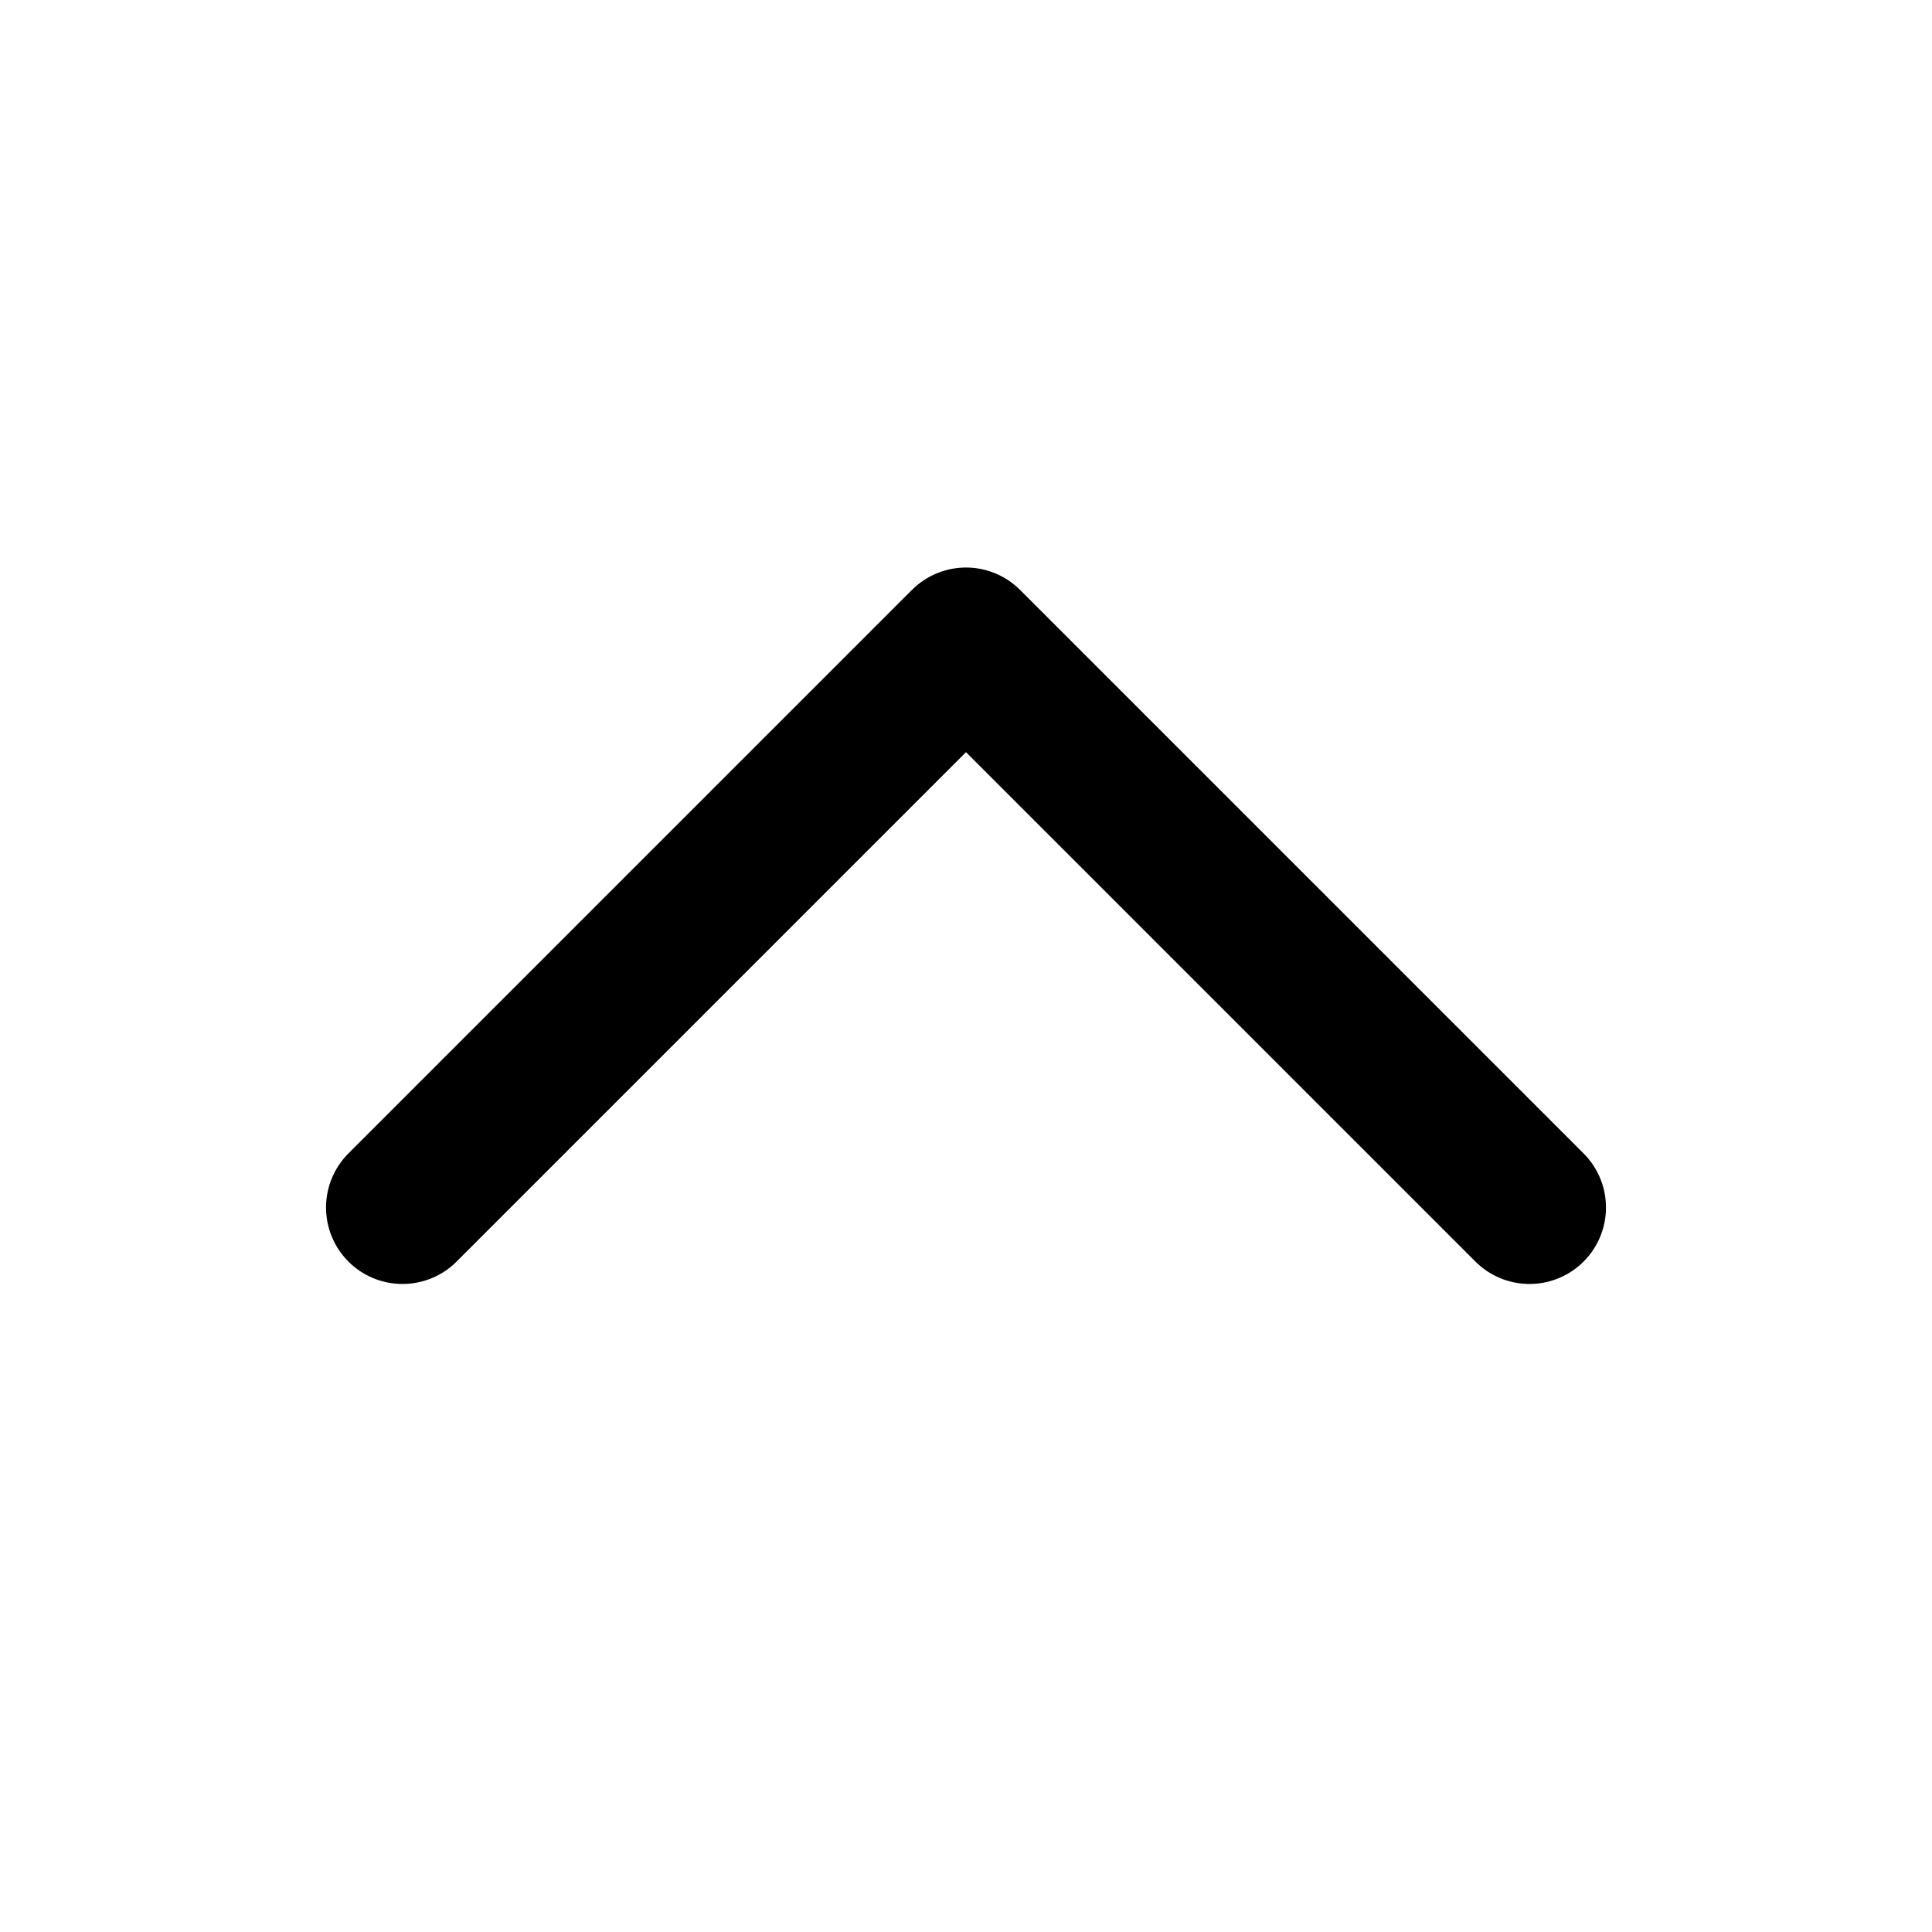
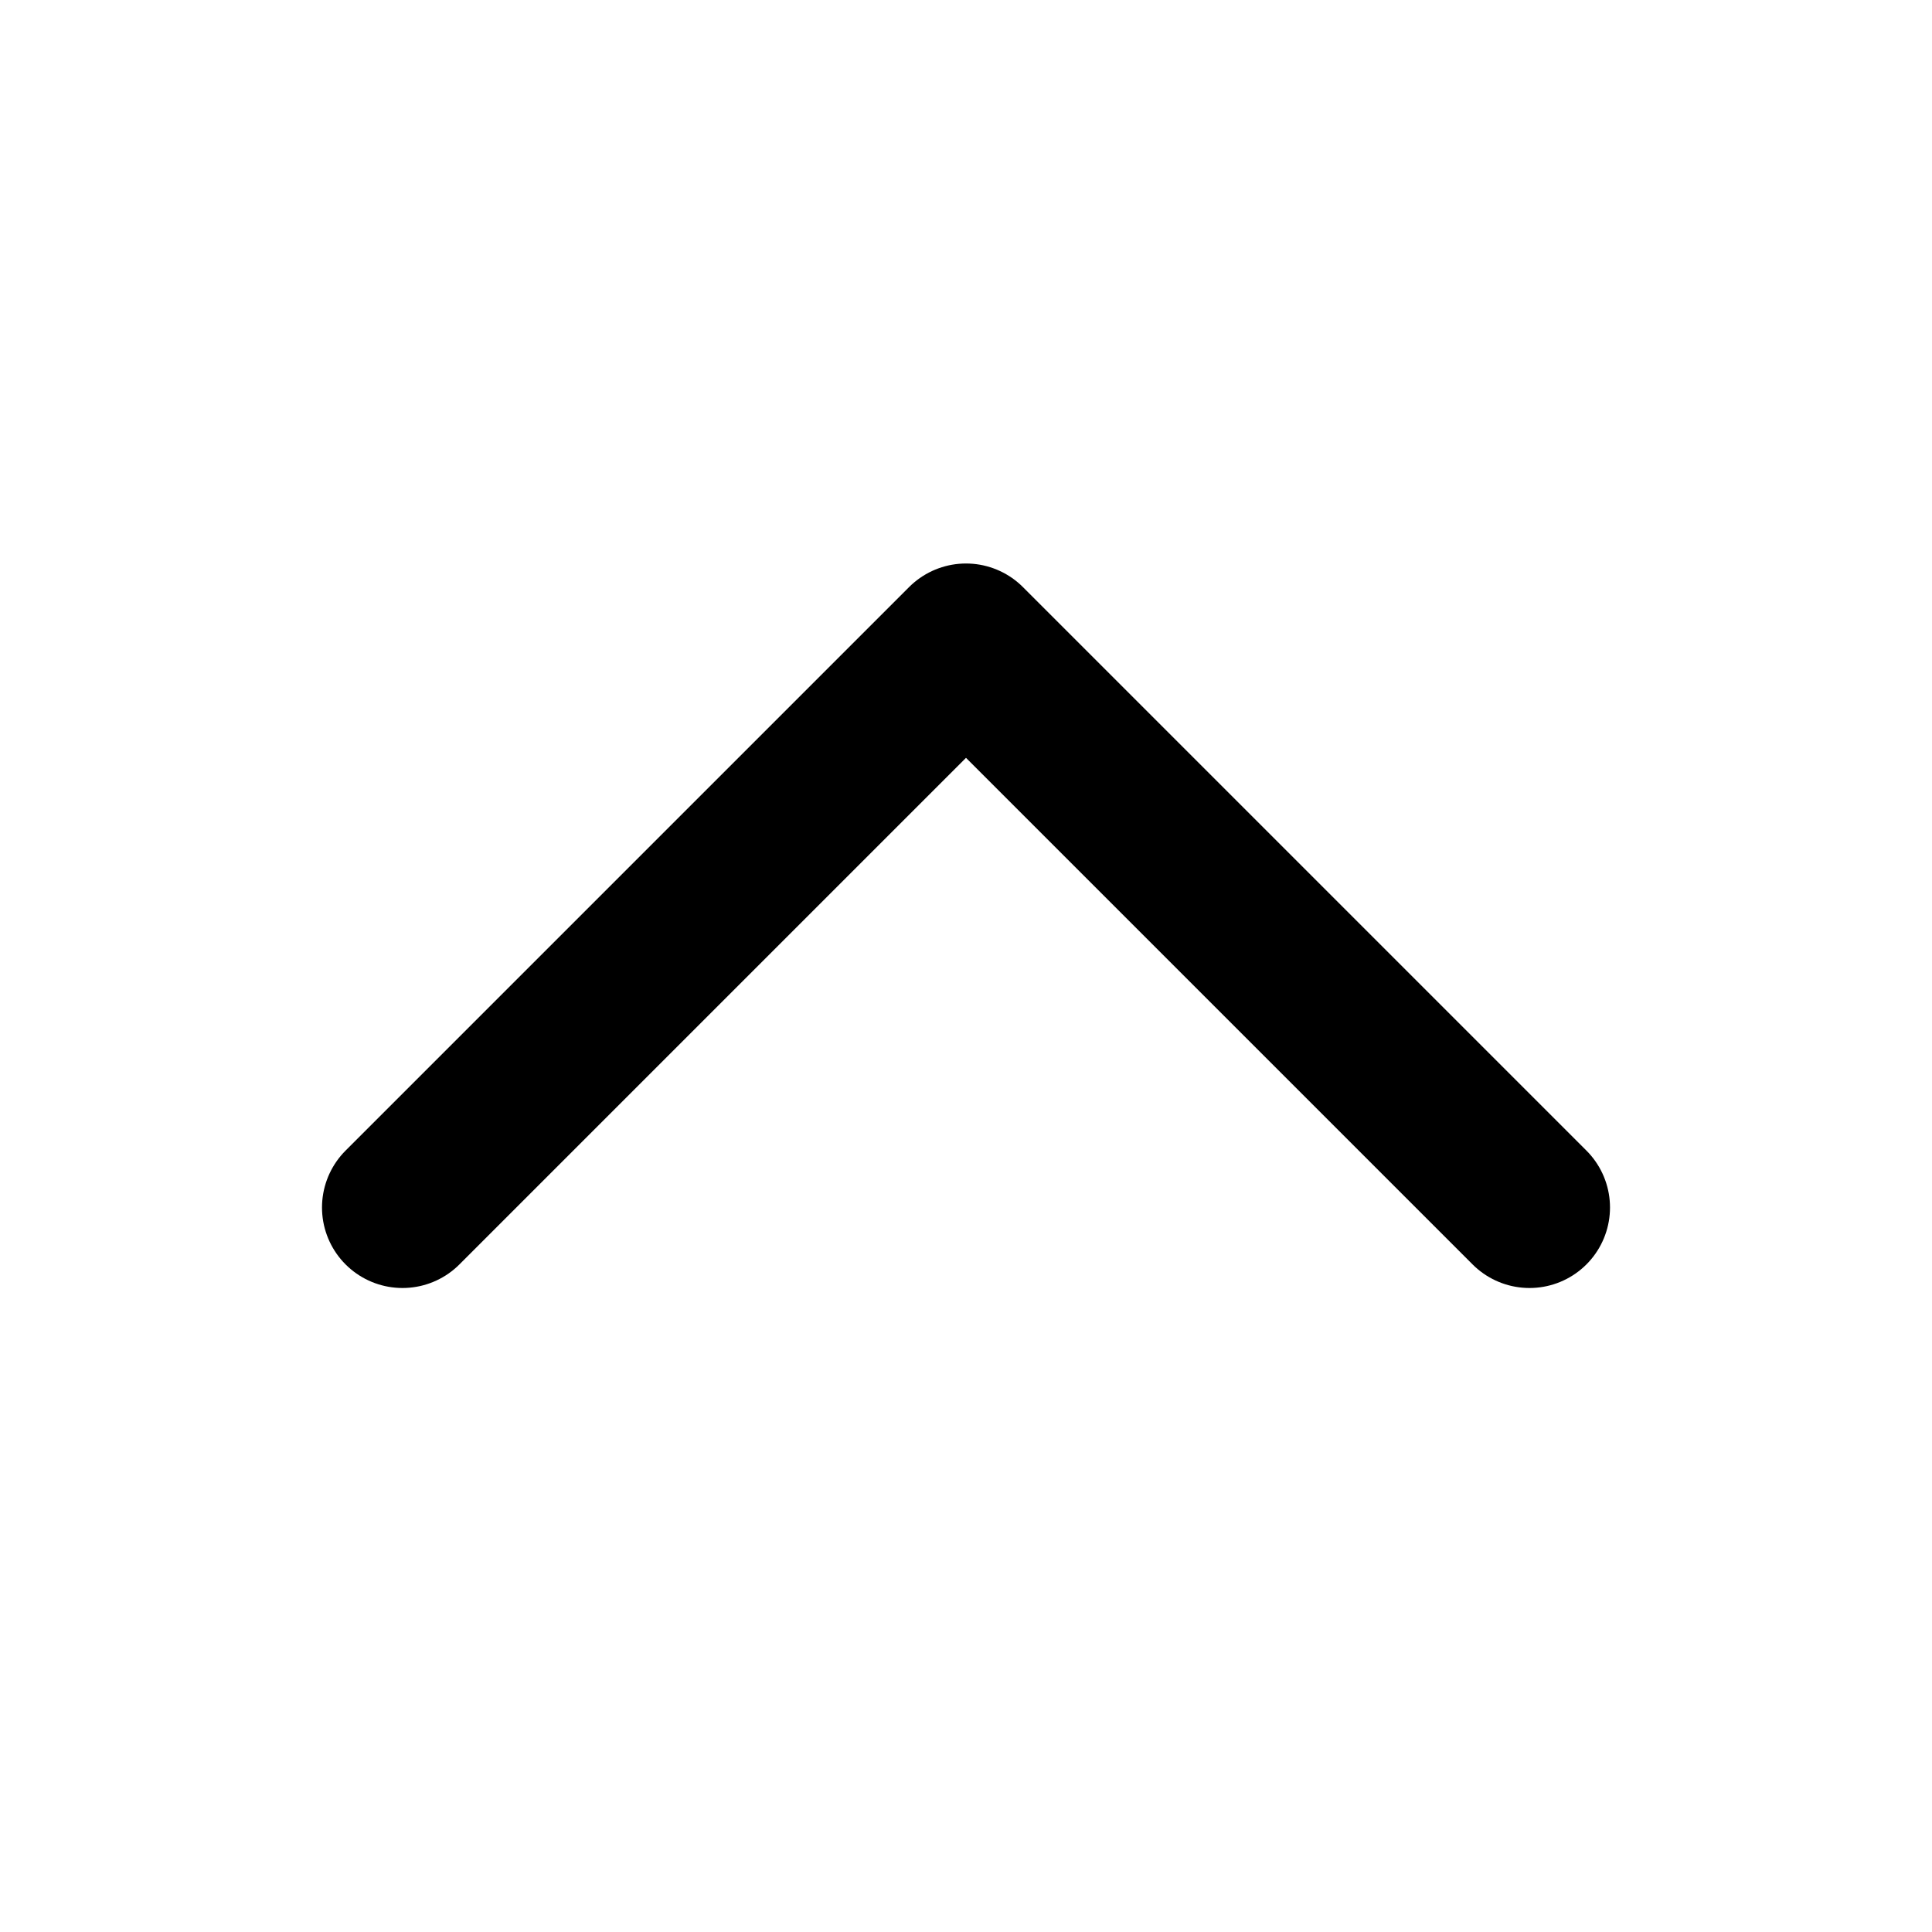
- <svg xmlns="http://www.w3.org/2000/svg" viewBox="0 0 24 24" fill="none" stroke="currentColor" stroke-width="1.9" stroke-linecap="round" stroke-linejoin="round">
+ <svg xmlns="http://www.w3.org/2000/svg" viewBox="0 0 24 24" fill="none" stroke="currentColor" stroke-width="2" stroke-linecap="round" stroke-linejoin="round">
  <polyline points="5 15 12 8 19 15" />
</svg>
